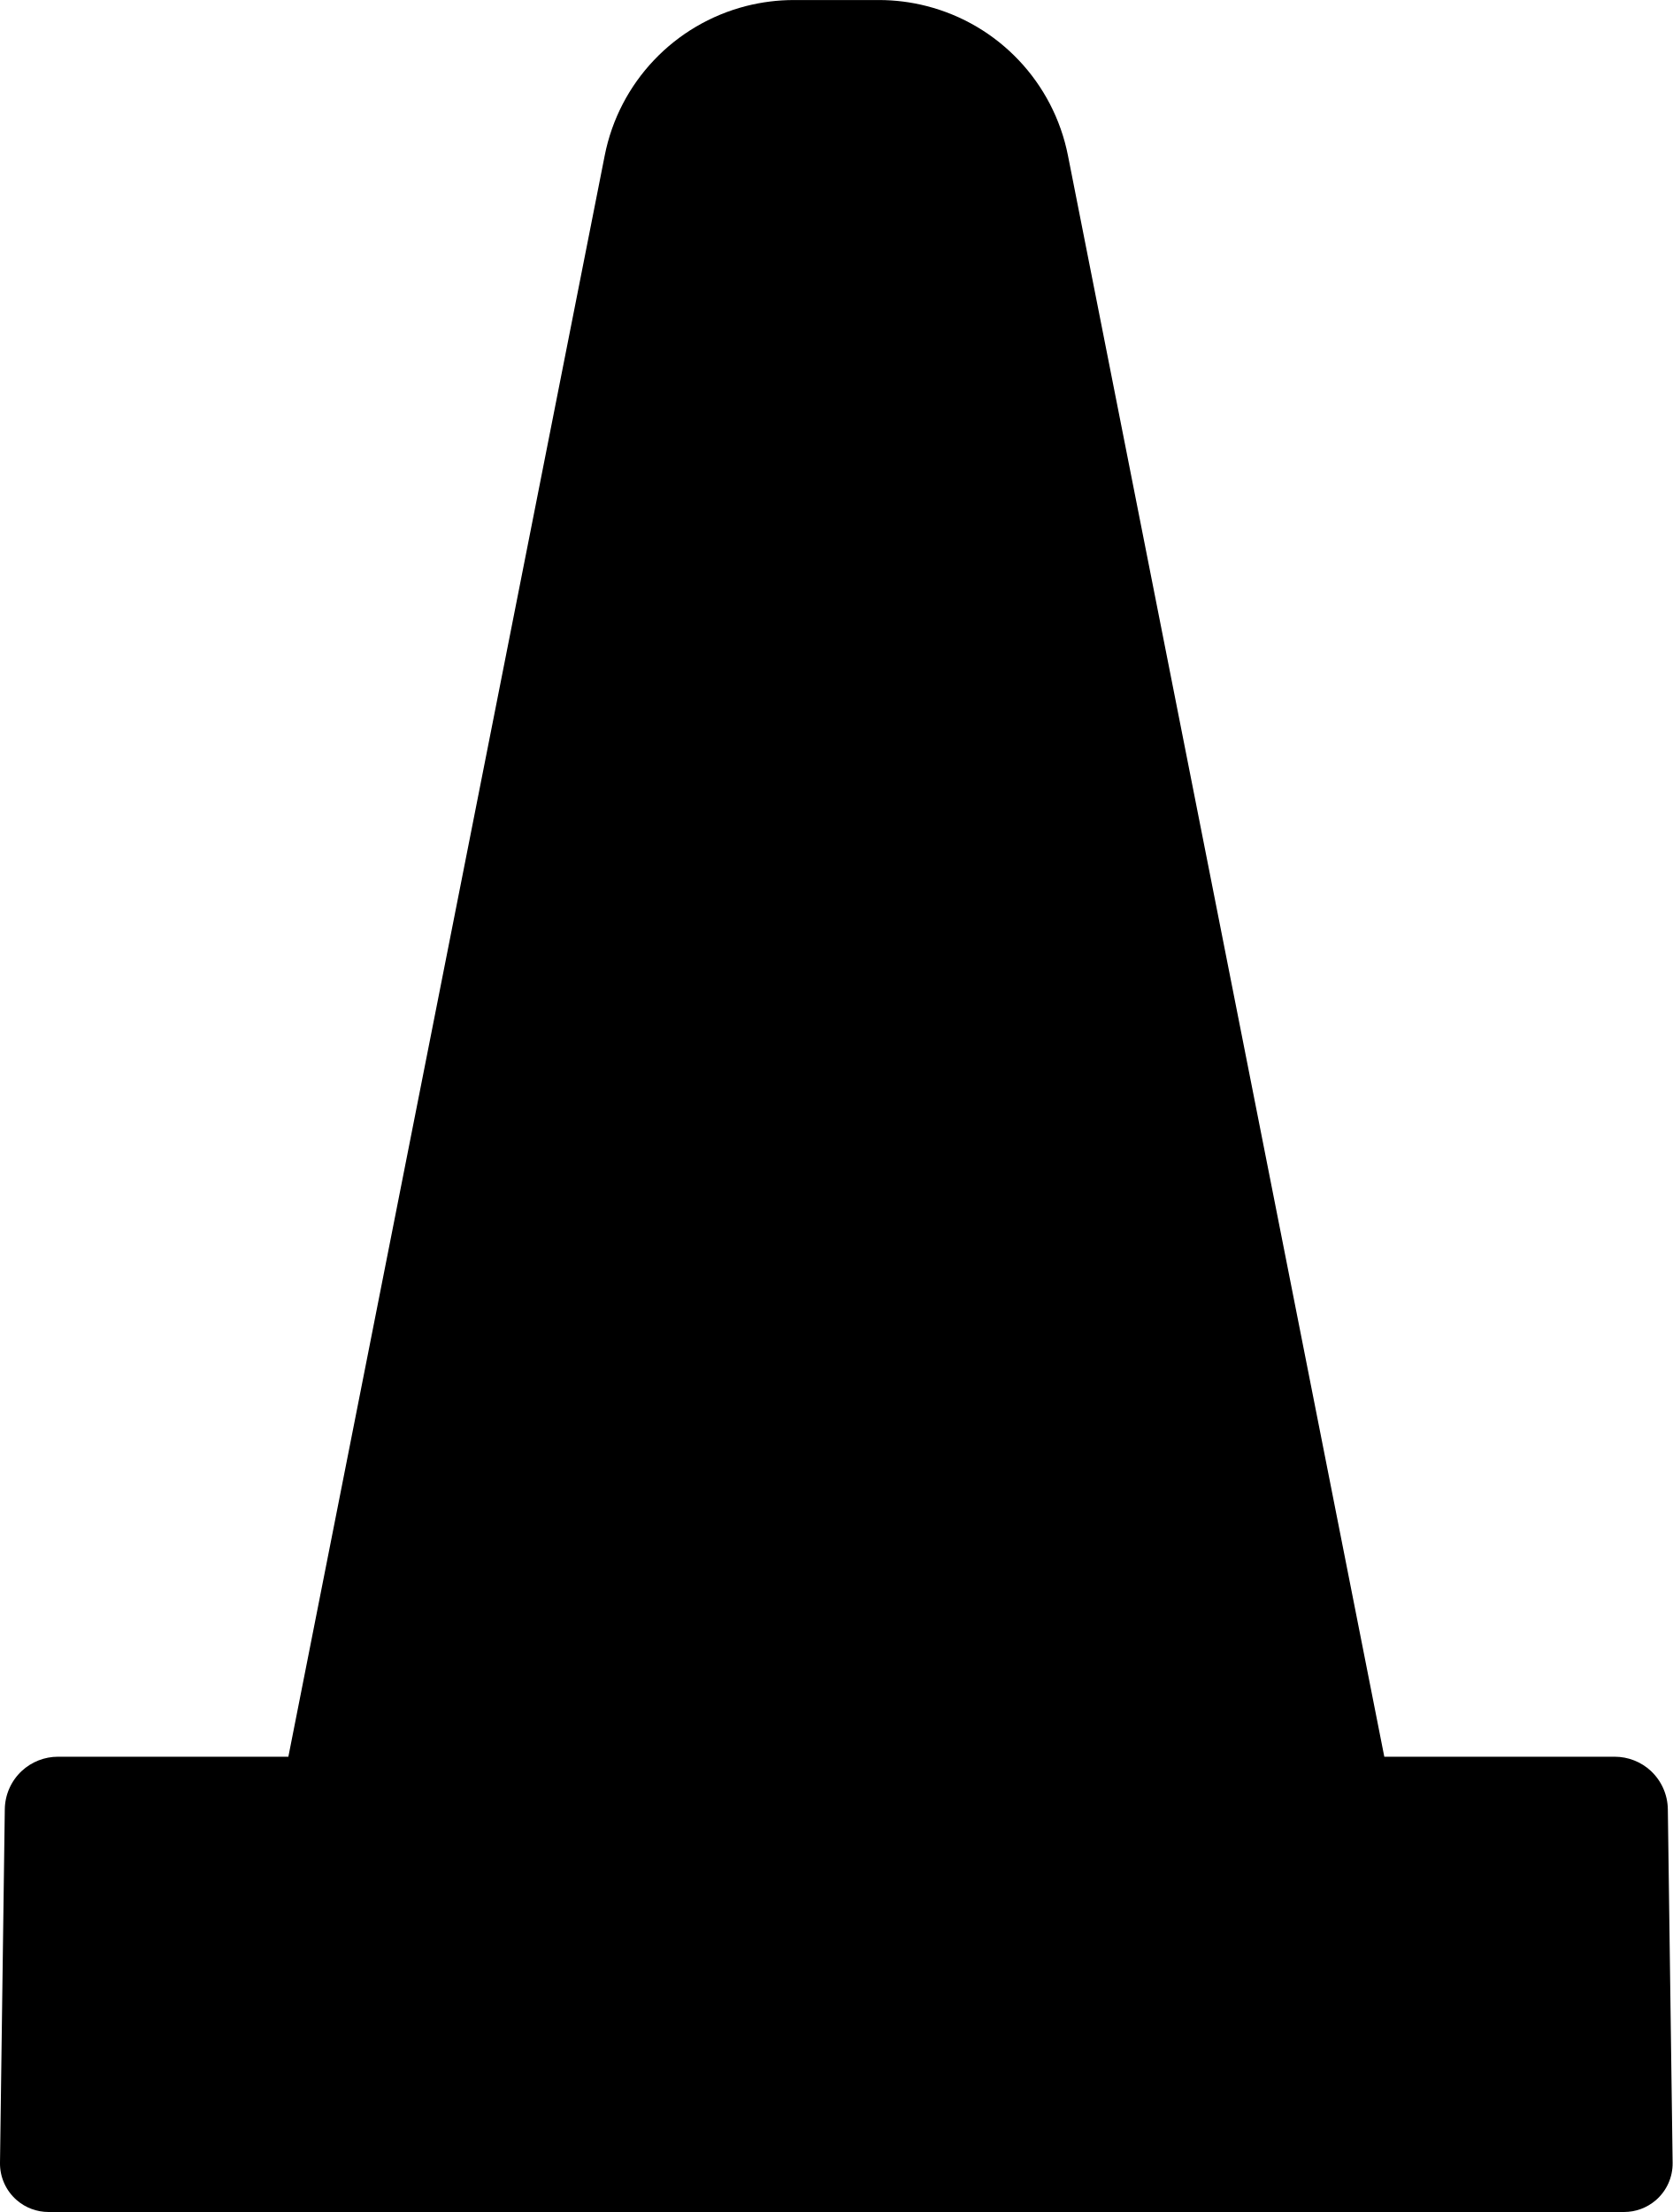
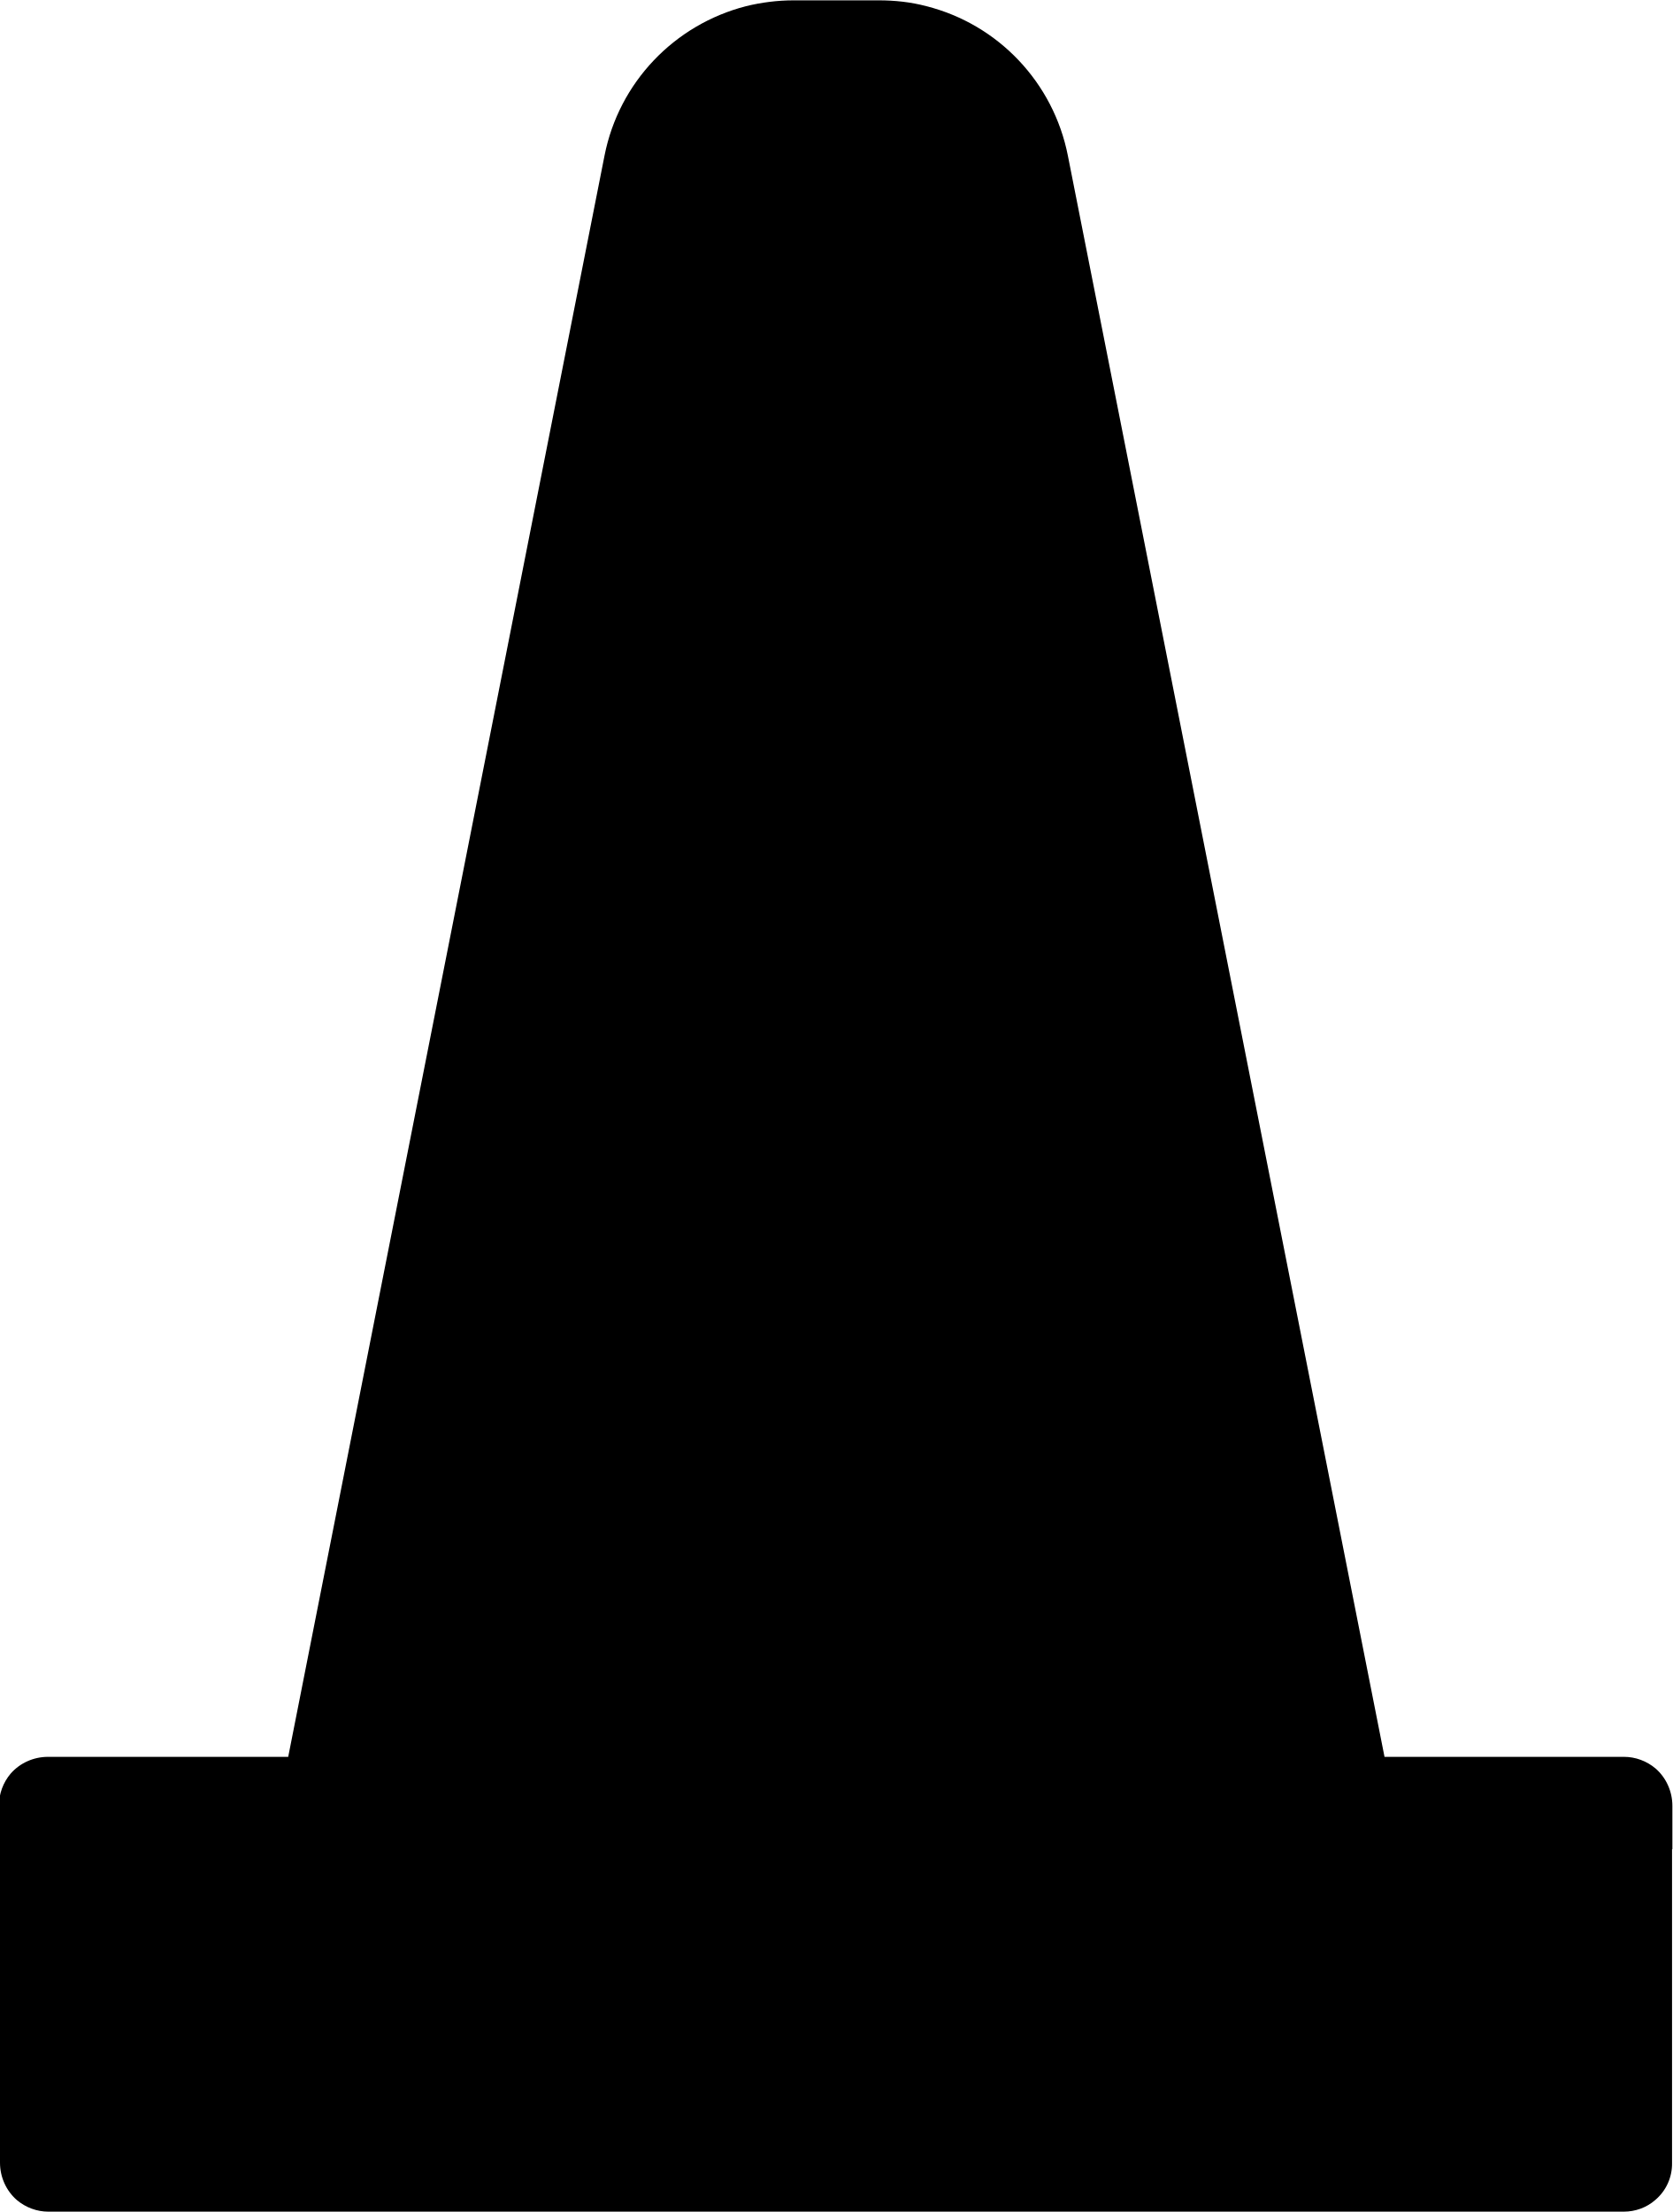
- <svg xmlns="http://www.w3.org/2000/svg" viewBox="0 0 488.06 645.37">
-   <path d="M481.71,516.69h0c-2.87-2.67-6.65-4.15-10.57-4.15h-67.22S311.61,45.36,311.61,45.36c-4.21-21.29-20.28-38.26-41.3-43.61h0c-4.54-1.16-9.21-1.74-13.89-1.74h-24.78c-4.68,0-9.35.59-13.89,1.74h0c-21.03,5.36-37.1,22.33-41.3,43.61l-92.31,467.18H16.92c-3.92,0-7.69,1.48-10.57,4.15h0c-3.1,2.89-4.89,6.92-4.95,11.16L0,631.01c-.06,4.19,1.75,8.2,4.92,10.93h0c2.57,2.22,5.86,3.43,9.25,3.43h210.41s38.89,0,38.89,0h210.41c3.4,0,6.68-1.22,9.25-3.43h0c3.18-2.74,4.98-6.74,4.92-10.93l-1.4-103.16c-.06-4.24-1.85-8.27-4.95-11.16Z" />
+ <svg xmlns="http://www.w3.org/2000/svg" viewBox="0 0 488.1 645.4">
+   <path d="M488,539.6v-12.7c0-4.2-1.8-8.2-4.9-10.9-2.6-2.2-5.9-3.4-9.2-3.4h-69.9L311.6,45.4c-4.2-21.3-20.3-38.3-41.3-43.6-4.5-1.2-9.2-1.7-13.9-1.7h-24.8c-4.7,0-9.4.6-13.9,1.7-21,5.4-37.1,22.3-41.3,43.6l-92.3,467.2H14c-4.2,0-8.2,1.8-10.9,4.9-2.2,2.6-3.4,5.9-3.4,9.2L0,573.2v57.8c0,4.2,1.8,8.2,4.9,10.9,2.6,2.2,5.9,3.4,9.2,3.4h459.7c3.4,0,6.7-1.2,9.2-3.4,3.2-2.7,5-6.7,4.9-10.9v-91c0-.2,0-.3,0-.5Z" />
</svg>
